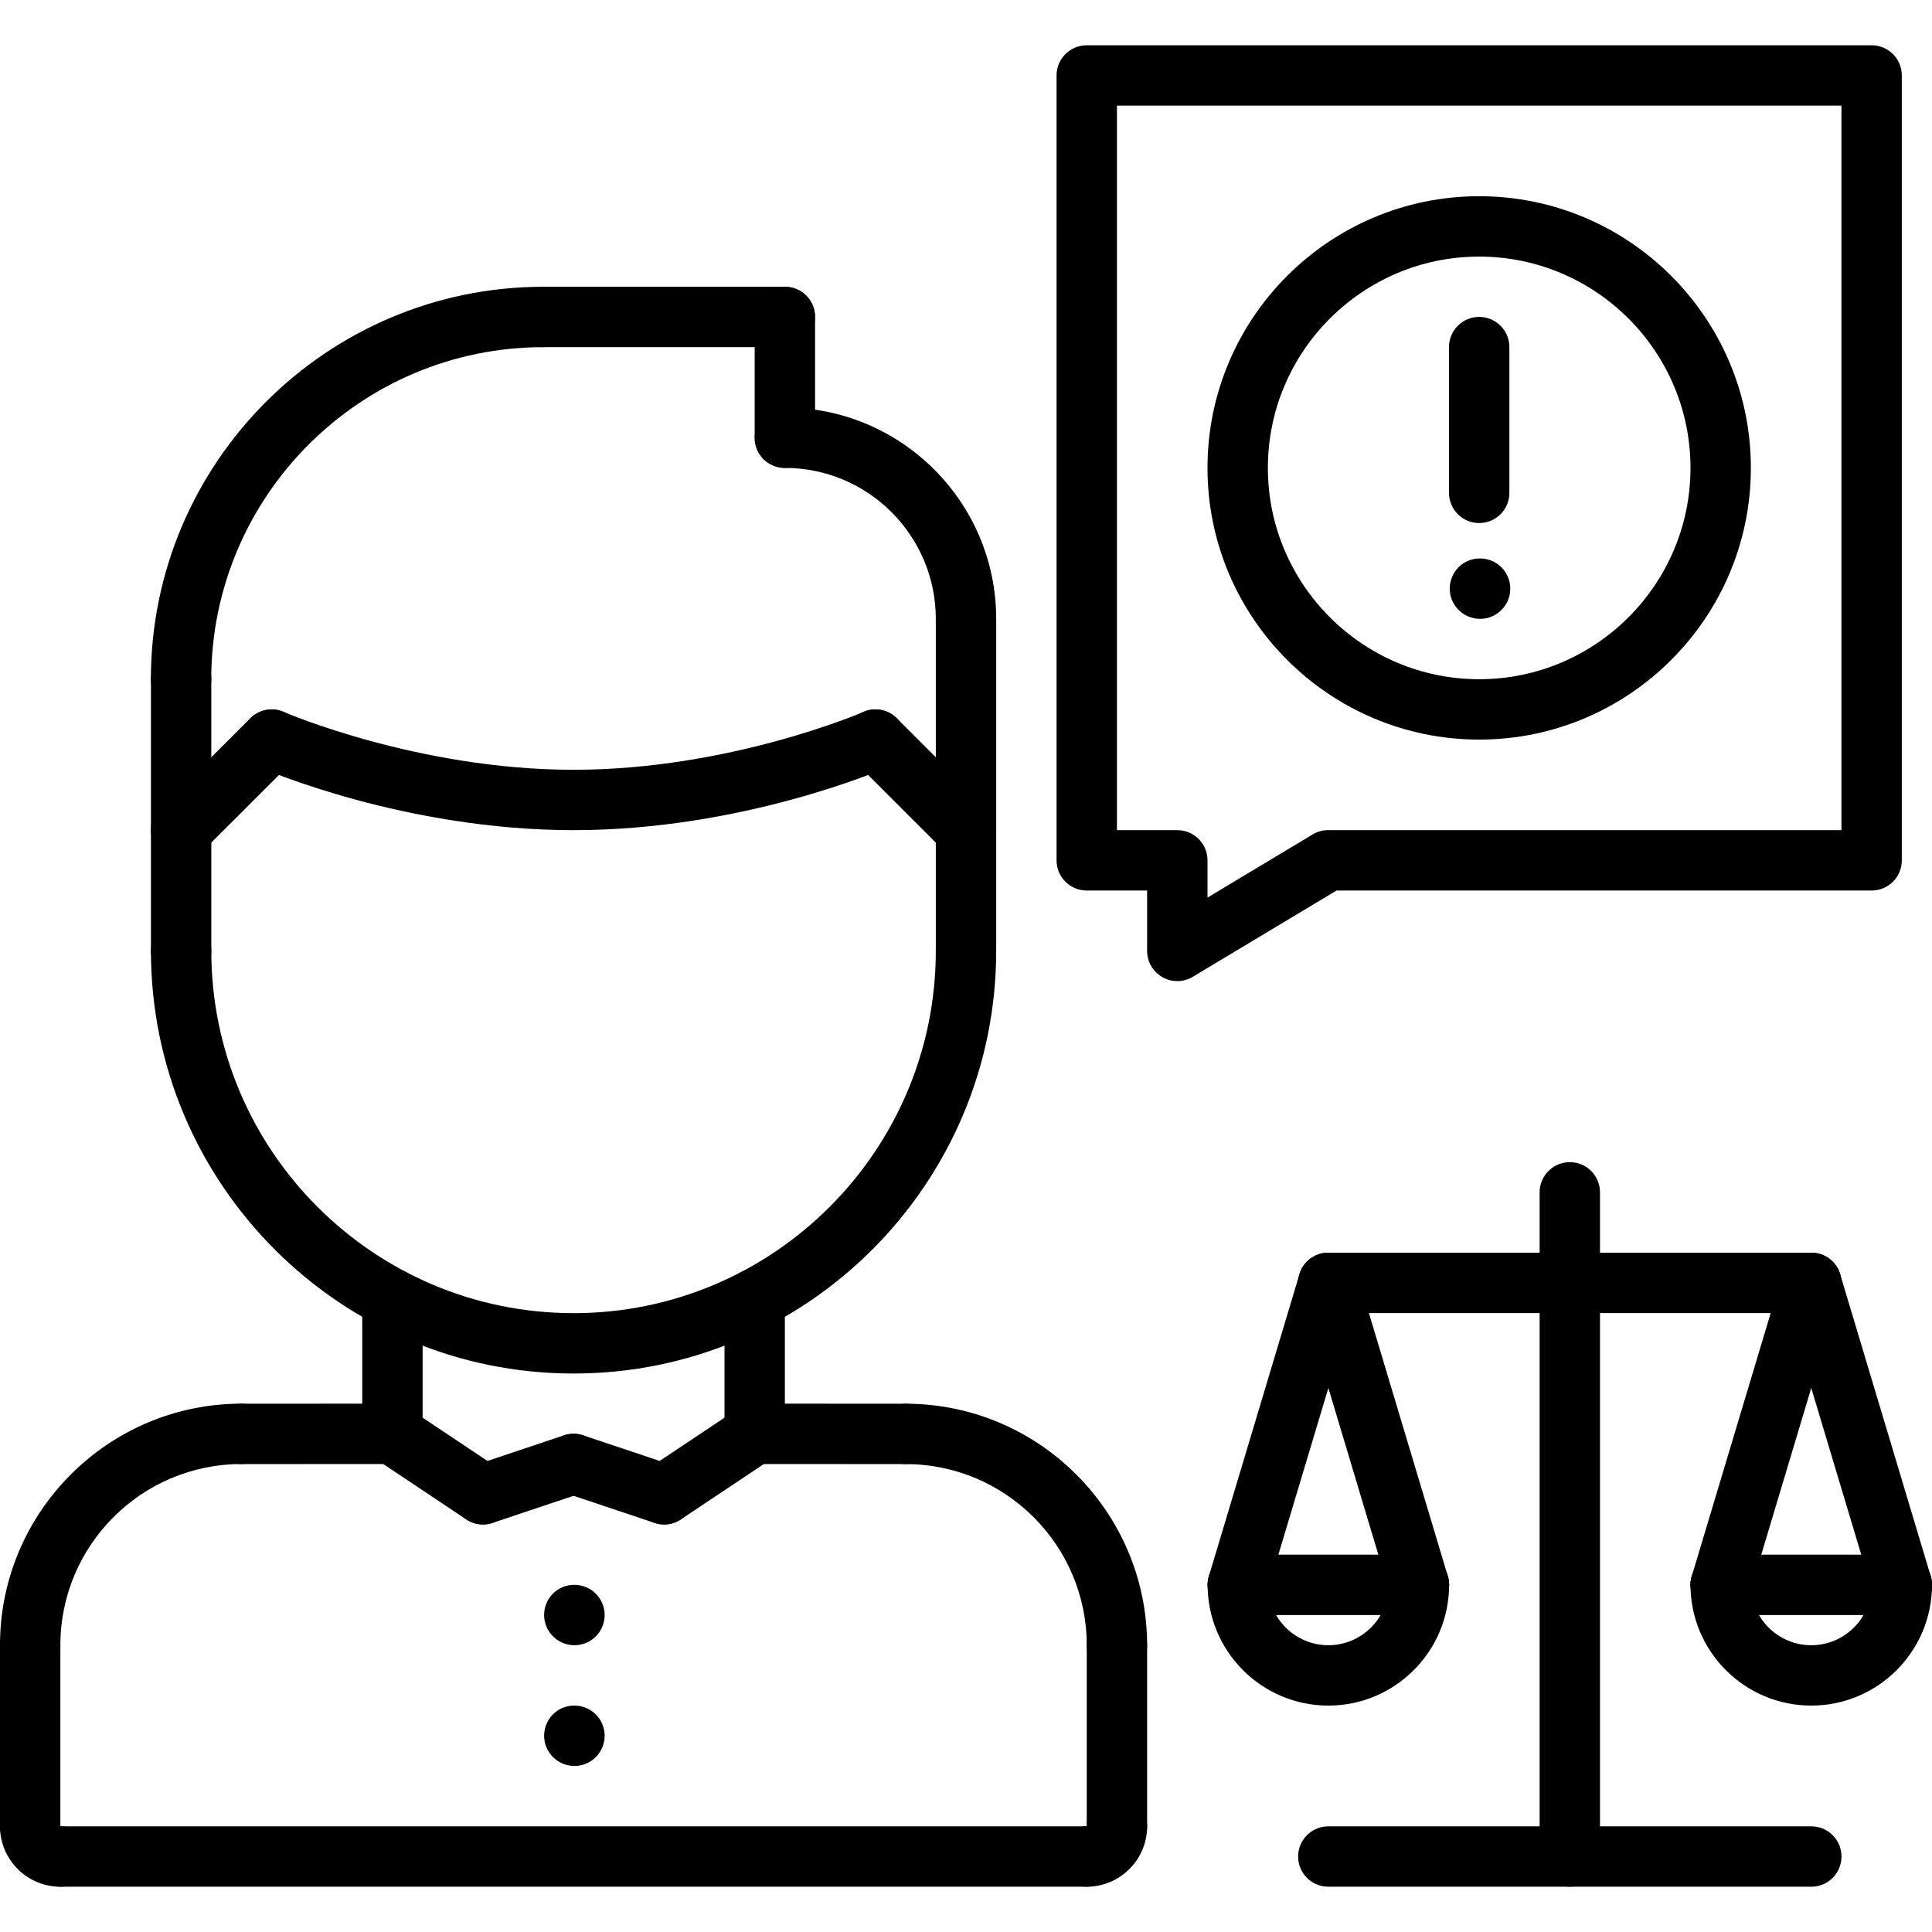
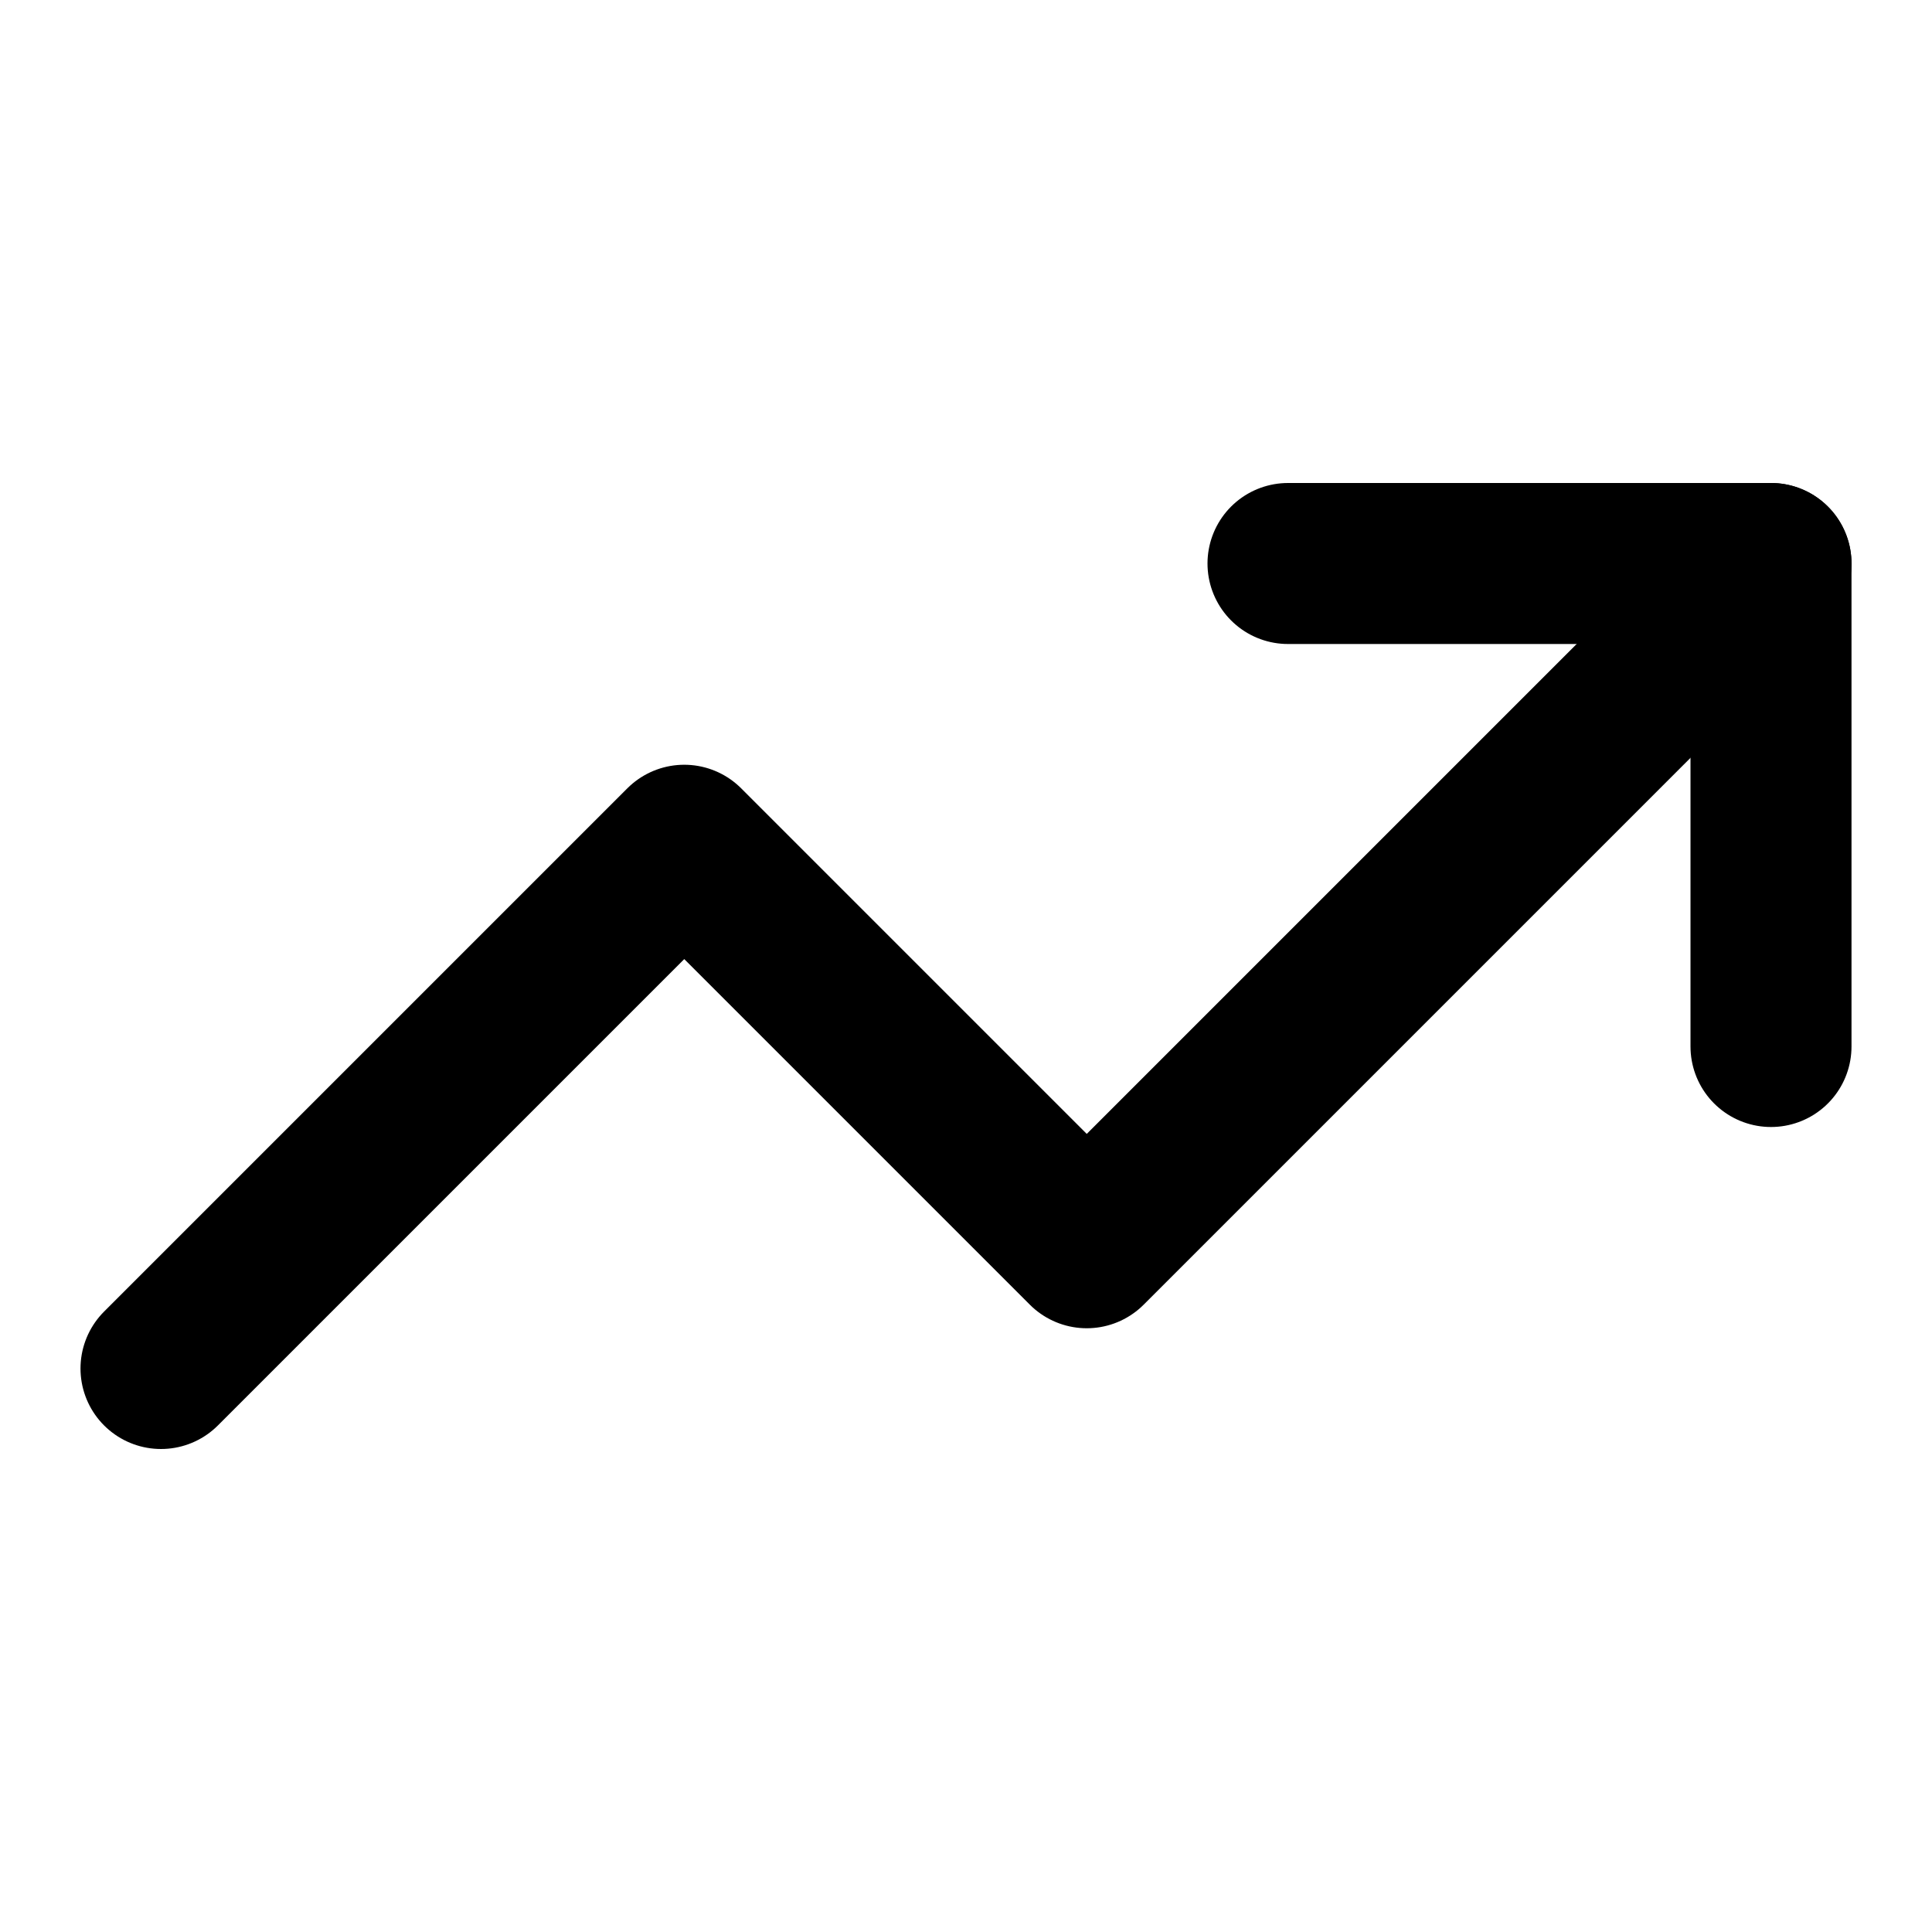
- <svg xmlns="http://www.w3.org/2000/svg" height="512pt" viewBox="0 -12 512.001 512" width="512pt">
-   <path d="m296 432c-4.426 0-8-3.574-8-8 0-26.473-21.527-48-48-48-4.426 0-8-3.574-8-8 0-4.422 3.574-8 8-8 35.289 0 64 28.711 64 64 0 4.426-3.574 8-8 8zm0 0" />
-   <path d="m240 376-40-.016c-4.426 0-8-3.582-8-8 0-4.422 3.586-8 8-8l40 .016c4.426 0 8 3.586 8 8 0 4.426-3.586 8-8 8zm0 0" />
-   <path d="m16 488c-8.824 0-16-7.176-16-16 0-4.422 3.574-8 8-8s8 3.578 8 8v.016c4.426 0 8 3.57 8 7.992 0 4.418-3.574 7.992-8 7.992zm0 0" />
-   <path d="m288 488c-4.426 0-8-3.574-8-8 0-4.422 3.574-8 8-8h.016c0-4.422 3.57-8 7.992-8 4.418 0 7.992 3.578 7.992 8 0 8.824-7.176 16-16 16zm0 0" />
-   <path d="m296 480c-4.426 0-8-3.574-8-8v-48c0-4.422 3.574-8 8-8s8 3.578 8 8v48c0 4.426-3.574 8-8 8zm0 0" />
-   <path d="m8 431.984c-4.426 0-8-3.574-8-8 0-35.289 28.711-64 64-64 4.426 0 8 3.578 8 8 0 4.426-3.574 8-8 8-26.473 0-48 21.527-48 48 0 4.426-3.574 8-8 8zm0 0" />
-   <path d="m64 376c-4.414 0-8-3.574-8-8 0-4.414 3.574-8 8-8l40-.016c4.414 0 8 3.578 8 8 0 4.418-3.574 8-8 8zm0 0" />
-   <path d="m8 479.984c-4.426 0-8-3.574-8-8v-48c0-4.422 3.574-8 8-8s8 3.578 8 8v48c0 4.426-3.574 8-8 8zm0 0" />
-   <path d="m288 488h-272c-4.426 0-8-3.574-8-8 0-4.422 3.574-8 8-8h272c4.426 0 8 3.578 8 8 0 4.426-3.574 8-8 8zm0 0" />
-   <path d="m104 375.984c-4.426 0-8-3.574-8-8v-35.703c0-4.426 3.574-8 8-8s8 3.574 8 8v35.703c0 4.426-3.574 8-8 8zm0 0" />
-   <path d="m200 375.969c-4.426 0-8-3.578-8-8v-35.688c0-4.426 3.574-8 8-8s8 3.574 8 8v35.688c0 4.422-3.574 8-8 8zm0 0" />
-   <path d="m152 352c-61.762 0-112-50.238-112-112 0-4.422 3.574-8 8-8s8 3.578 8 8c0 52.938 43.062 96 96 96s96-43.062 96-96c0-4.422 3.574-8 8-8s8 3.578 8 8c0 61.762-50.238 112-112 112zm0 0" />
-   <path d="m48 248c-4.426 0-8-3.574-8-8v-72c0-4.422 3.574-8 8-8s8 3.578 8 8v72c0 4.426-3.574 8-8 8zm0 0" />
-   <path d="m256 248c-4.426 0-8-3.574-8-8v-88c0-4.422 3.574-8 8-8s8 3.578 8 8v88c0 4.426-3.574 8-8 8zm0 0" />
-   <path d="m256 160c-4.426 0-8-3.574-8-8 0-22.055-17.945-40-40-40-4.426 0-8-3.574-8-8 0-4.422 3.574-8 8-8 30.871 0 56 25.129 56 56 0 4.426-3.574 8-8 8zm0 0" />
-   <path d="m208 112c-4.426 0-8-3.574-8-8v-32c0-4.422 3.574-8 8-8s8 3.578 8 8v32c0 4.426-3.574 8-8 8zm0 0" />
-   <path d="m208 80h-64c-4.426 0-8-3.574-8-8 0-4.422 3.574-8 8-8h64c4.426 0 8 3.578 8 8 0 4.426-3.574 8-8 8zm0 0" />
-   <path d="m47.984 176c-4.426 0-8-3.574-8-8 0-57.344 46.664-104 104.016-104 4.426 0 8 3.578 8 8 0 4.426-3.574 8-8 8-48.527 0-88.016 39.48-88.016 88 0 4.426-3.578 8-8 8zm0 0" />
-   <path d="m256 216c-2.047 0-4.098-.785-5.656-2.344l-24-24c-3.129-3.129-3.129-8.184 0-11.312s8.184-3.129 11.312 0l24 24c3.129 3.129 3.129 8.184 0 11.312-1.559 1.559-3.609 2.344-5.656 2.344zm0 0" />
-   <path d="m152 208c-44.602 0-81.648-15.992-83.207-16.672-4.039-1.766-5.883-6.488-4.121-10.527 1.762-4.039 6.488-5.887 10.527-4.129.352.152 35.664 15.328 76.801 15.328 41.273 0 76.449-15.176 76.801-15.328 4.047-1.785 8.766.074 10.527 4.129 1.777 4.047-.07 8.77-4.129 10.527-1.551.68-38.613 16.672-83.199 16.672zm0 0" />
-   <path d="m47.984 216c-2.047 0-4.098-.785-5.656-2.344-3.129-3.129-3.129-8.191 0-11.312l24.016-24c3.129-3.129 8.184-3.129 11.312 0s3.129 8.191 0 11.312l-24.016 24c-1.562 1.559-3.609 2.344-5.656 2.344zm0 0" />
-   <path d="m127.992 392c-1.52 0-3.07-.438-4.434-1.344l-24-16.016c-3.68-2.457-4.672-7.426-2.215-11.098 2.457-3.68 7.426-4.672 11.098-2.215l24 16.016c3.68 2.457 4.672 7.426 2.215 11.098-1.543 2.312-4.082 3.559-6.664 3.559zm0 0" />
-   <path d="m128 392c-3.344 0-6.473-2.113-7.586-5.465-1.406-4.184.859-8.727 5.051-10.125l24-8.035c4.191-1.398 8.727.848 10.129 5.051 1.406 4.184-.859 8.727-5.051 10.125l-24 8.035c-.848.277-1.703.414-2.543.414zm0 0" />
-   <path d="m176.008 392c-2.582 0-5.121-1.246-6.664-3.559-2.457-3.672-1.465-8.641 2.215-11.098l24-16.016c3.664-2.457 8.633-1.465 11.098 2.215 2.457 3.672 1.465 8.641-2.215 11.098l-24 16.016c-1.363.906-2.914 1.344-4.434 1.344zm0 0" />
-   <path d="m176 392c-.84 0-1.695-.137-2.535-.414l-24-8.035c-4.184-1.398-6.457-5.934-5.051-10.125 1.402-4.184 5.953-6.441 10.129-5.051l24 8.035c4.184 1.398 6.457 5.934 5.051 10.125-1.121 3.344-4.25 5.465-7.594 5.465zm0 0" />
-   <path d="m152.238 424c-4.422 0-8.039-3.574-8.039-8 0-4.422 3.535-8 7.953-8h.086c4.418 0 8 3.578 8 8 0 4.426-3.582 8-8 8zm0 0" />
-   <path d="m152.238 456c-4.422 0-8.039-3.574-8.039-8 0-4.422 3.535-8 7.953-8h.086c4.418 0 8 3.578 8 8 0 4.426-3.582 8-8 8zm0 0" />
-   <path d="m312 248c-1.359 0-2.719-.344-3.938-1.039-2.52-1.426-4.062-4.082-4.062-6.961v-16h-16c-4.426 0-8-3.574-8-8v-208c0-4.422 3.574-8 8-8h208c4.426 0 8 3.578 8 8v208c0 4.426-3.574 8-8 8h-141.801l-38.086 22.855c-1.266.762-2.68 1.145-4.113 1.145zm-16-40h16c4.426 0 8 3.578 8 8v9.863l27.863-16.727c1.242-.754 2.664-1.145 4.121-1.145h136.016v-192h-192zm0 0" />
-   <path d="m480 335.984h-127.969c-4.422 0-8-3.574-8-8 0-4.422 3.578-8 8-8h127.969c4.426 0 8 3.578 8 8 0 4.426-3.574 8-8 8zm0 0" />
-   <path d="m416.016 488c-4.422 0-8-3.574-8-8v-176.016c0-4.422 3.578-8 8-8 4.426 0 8 3.578 8 8v176.016c0 4.426-3.574 8-8 8zm0 0" />
-   <path d="m480.016 488h-128c-4.422 0-8-3.574-8-8 0-4.422 3.578-8 8-8h128c4.426 0 8 3.578 8 8 0 4.426-3.574 8-8 8zm0 0" />
-   <path d="m352.031 440c-17.648 0-32-14.352-32-32 0-4.422 3.578-8 8-8 4.426 0 8 3.578 8 8 0 8.824 7.176 16 16 16s16-7.176 16-16c0-4.422 3.578-8 8-8 4.426 0 8 3.578 8 8 0 17.648-14.352 32-32 32zm0 0" />
-   <path d="m376.031 416h-48c-4.422 0-8-3.574-8-8 0-4.422 3.578-8 8-8h48c4.426 0 8 3.578 8 8 0 4.426-3.574 8-8 8zm0 0" />
-   <path d="m328.031 416c-.758 0-1.527-.113-2.297-.336-4.23-1.273-6.629-5.727-5.367-9.961l24-80.016c1.266-4.23 5.711-6.633 9.961-5.367 4.23 1.273 6.633 5.727 5.367 9.961l-24 80.016c-1.039 3.473-4.215 5.703-7.664 5.703zm0 0" />
-   <path d="m376.031 416c-3.445 0-6.625-2.23-7.664-5.703l-24-80.016c-1.262-4.234 1.137-8.688 5.367-9.961 4.242-1.266 8.699 1.137 9.961 5.367l24 80.016c1.266 4.234-1.137 8.688-5.367 9.961-.77.223-1.535.336-2.297.336zm0 0" />
-   <path d="m480 440c-17.648 0-32-14.352-32-32 0-4.422 3.574-8 8-8s8 3.578 8 8c0 8.824 7.176 16 16 16s16-7.176 16-16c0-4.422 3.574-8 8-8s8 3.578 8 8c0 17.648-14.352 32-32 32zm0 0" />
-   <path d="m504 416h-48c-4.426 0-8-3.574-8-8 0-4.422 3.574-8 8-8h48c4.426 0 8 3.578 8 8 0 4.426-3.574 8-8 8zm0 0" />
-   <path d="m456 416c-.762 0-1.527-.113-2.297-.336-4.23-1.273-6.633-5.727-5.367-9.961l24-80.016c1.266-4.23 5.719-6.633 9.961-5.367 4.23 1.273 6.633 5.727 5.367 9.961l-24 80.016c-1.039 3.473-4.215 5.703-7.664 5.703zm0 0" />
-   <path d="m504 416c-3.449 0-6.625-2.23-7.664-5.703l-24-80.016c-1.266-4.234 1.137-8.688 5.367-9.961 4.25-1.266 8.688 1.137 9.961 5.367l24 80.016c1.266 4.234-1.137 8.688-5.367 9.961-.77.223-1.535.336-2.297.336zm0 0" />
-   <path d="m392 184c-39.703 0-72-32.297-72-72s32.297-72 72-72 72 32.297 72 72-32.297 72-72 72zm0-128c-30.871 0-56 25.129-56 56s25.129 56 56 56 56-25.129 56-56-25.129-56-56-56zm0 0" />
-   <path d="m392 126.609c-4.426 0-8-3.578-8-8v-38.625c0-4.422 3.574-8 8-8s8 3.578 8 8v38.625c0 4.422-3.574 8-8 8zm0 0" />
-   <path d="m392.238 152c-4.422 0-8.039-3.574-8.039-8 0-4.422 3.535-8 7.953-8h.086c4.418 0 8 3.578 8 8 0 4.426-3.582 8-8 8zm0 0" />
+ <svg xmlns="http://www.w3.org/2000/svg" width="24" height="24" viewBox="0 0 24 24" fill="none">
+   <path d="M22 7L13.5 15.5L8.5 10.5L2 17" stroke="currentColor" stroke-width="2" stroke-linecap="round" stroke-linejoin="round" />
+   <path d="M16 7H22V13" stroke="currentColor" stroke-width="2" stroke-linecap="round" stroke-linejoin="round" />
</svg>
